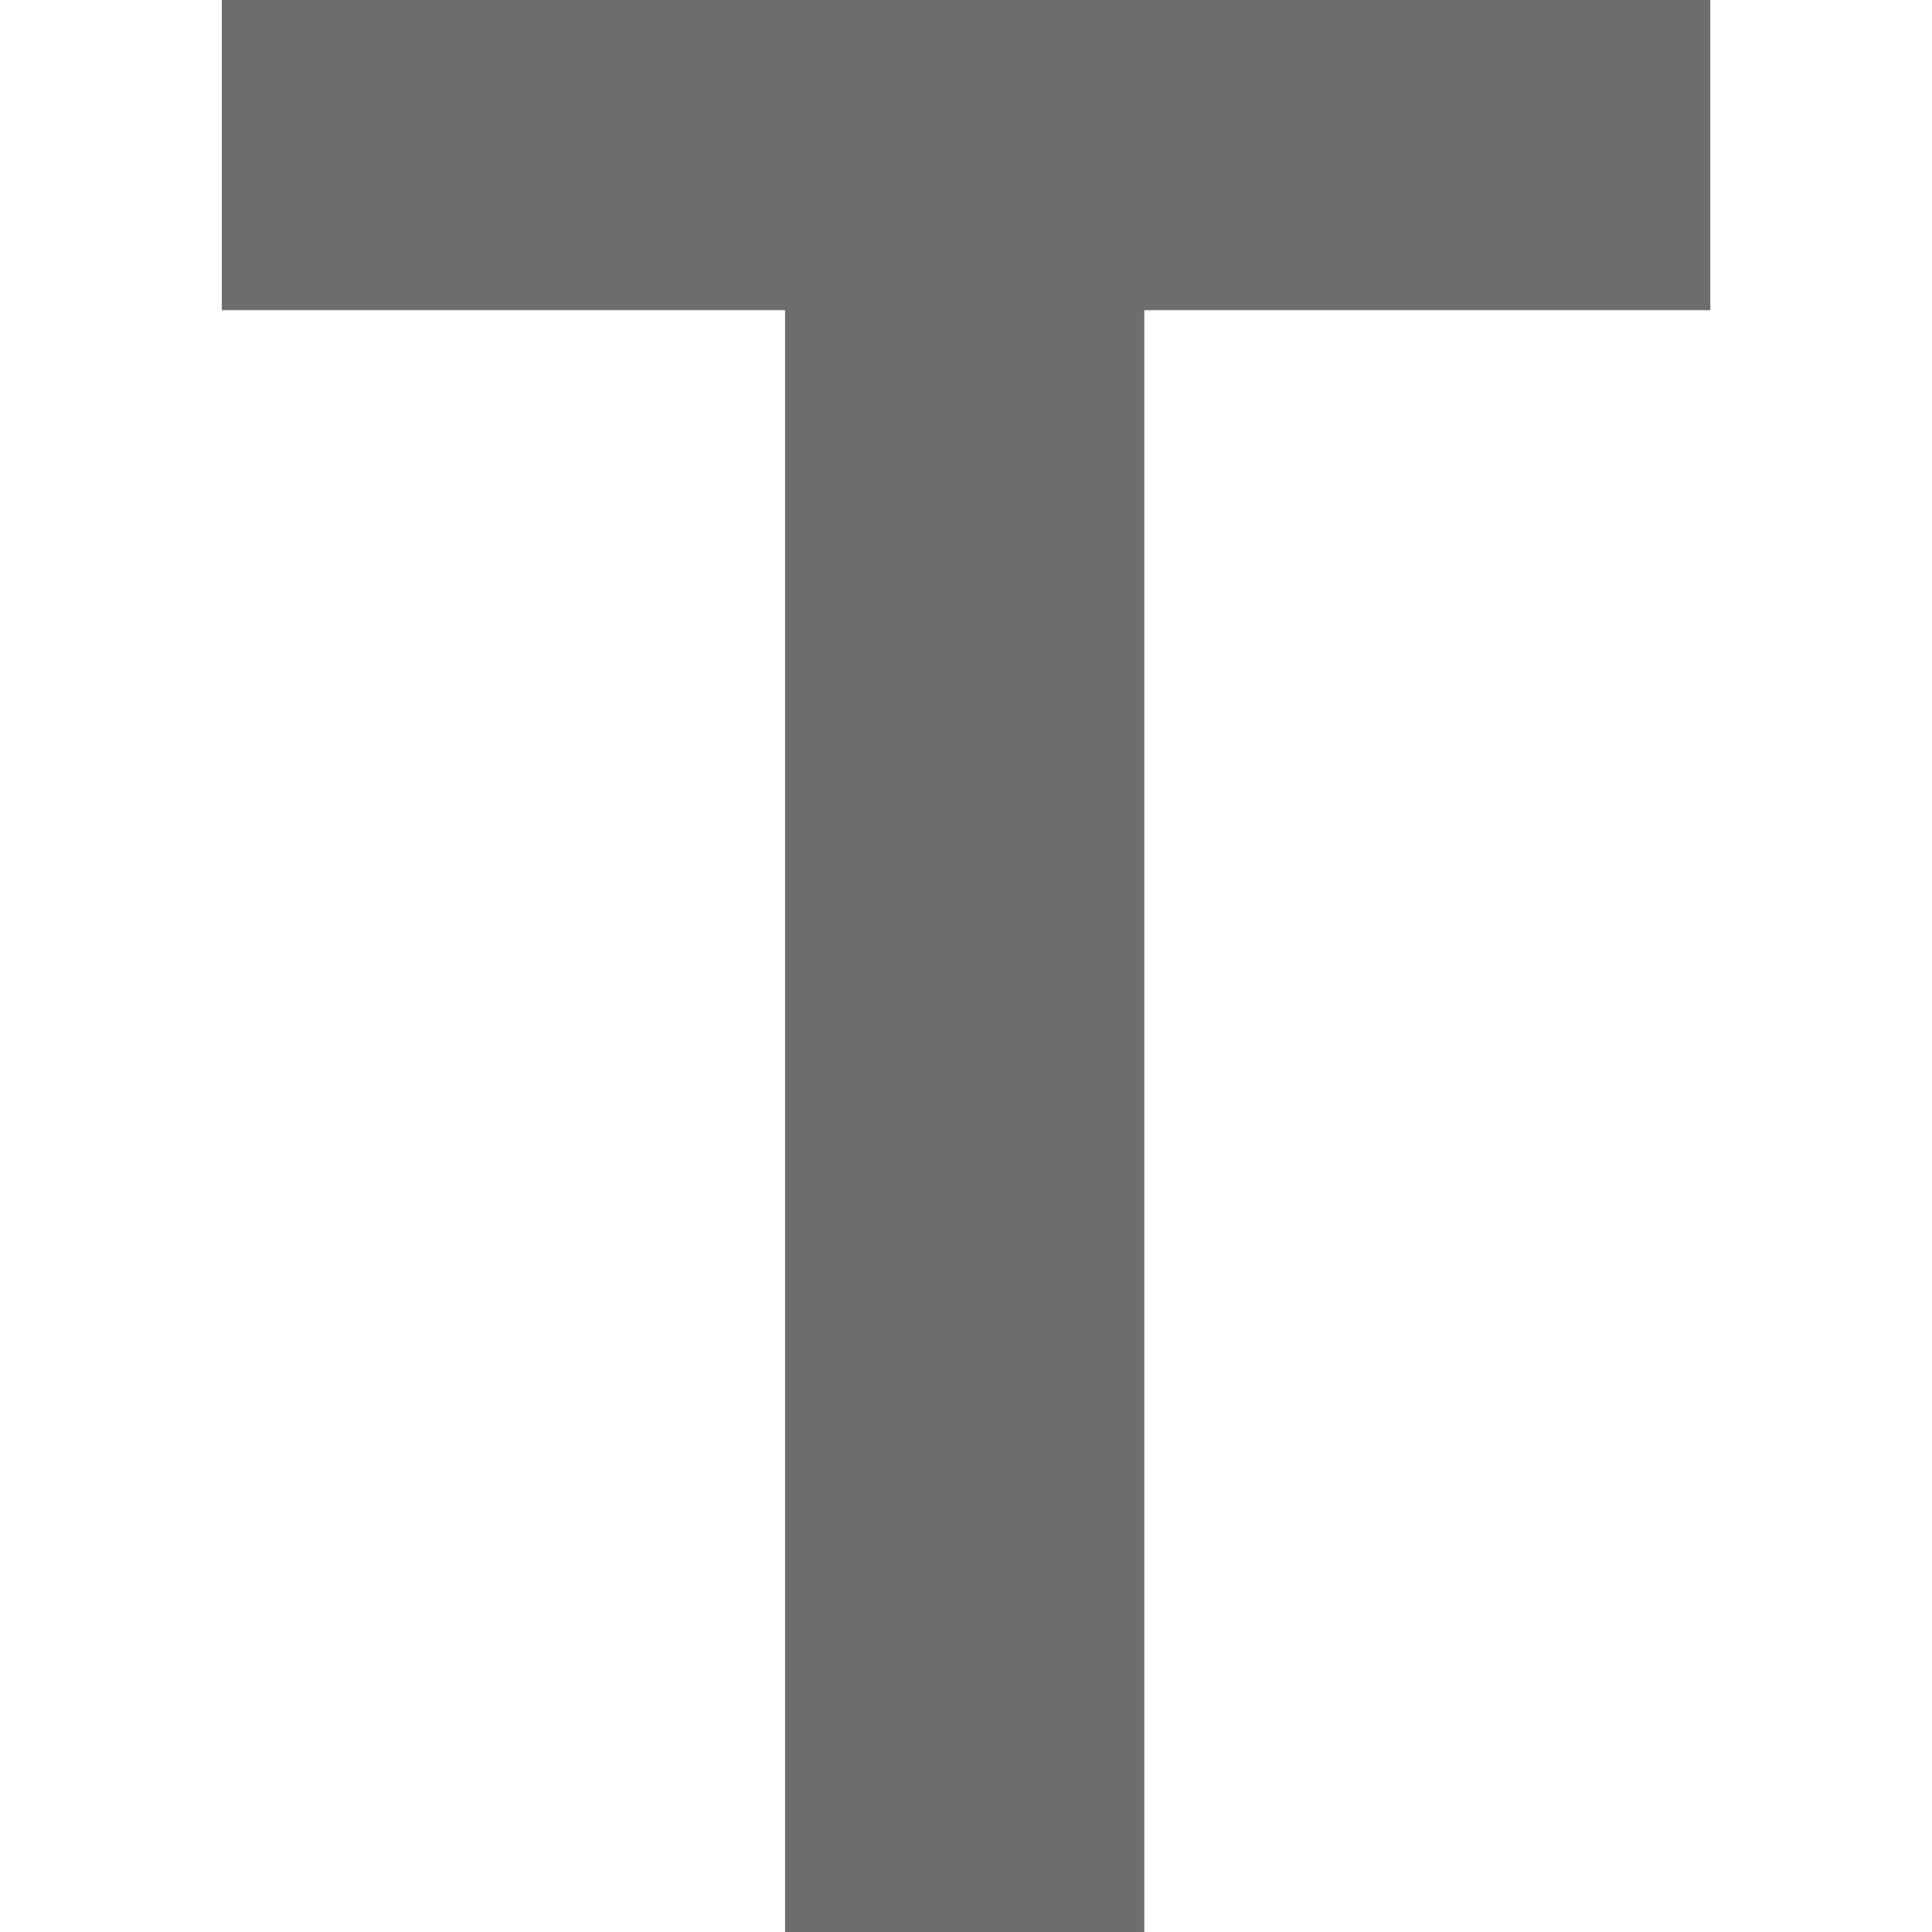
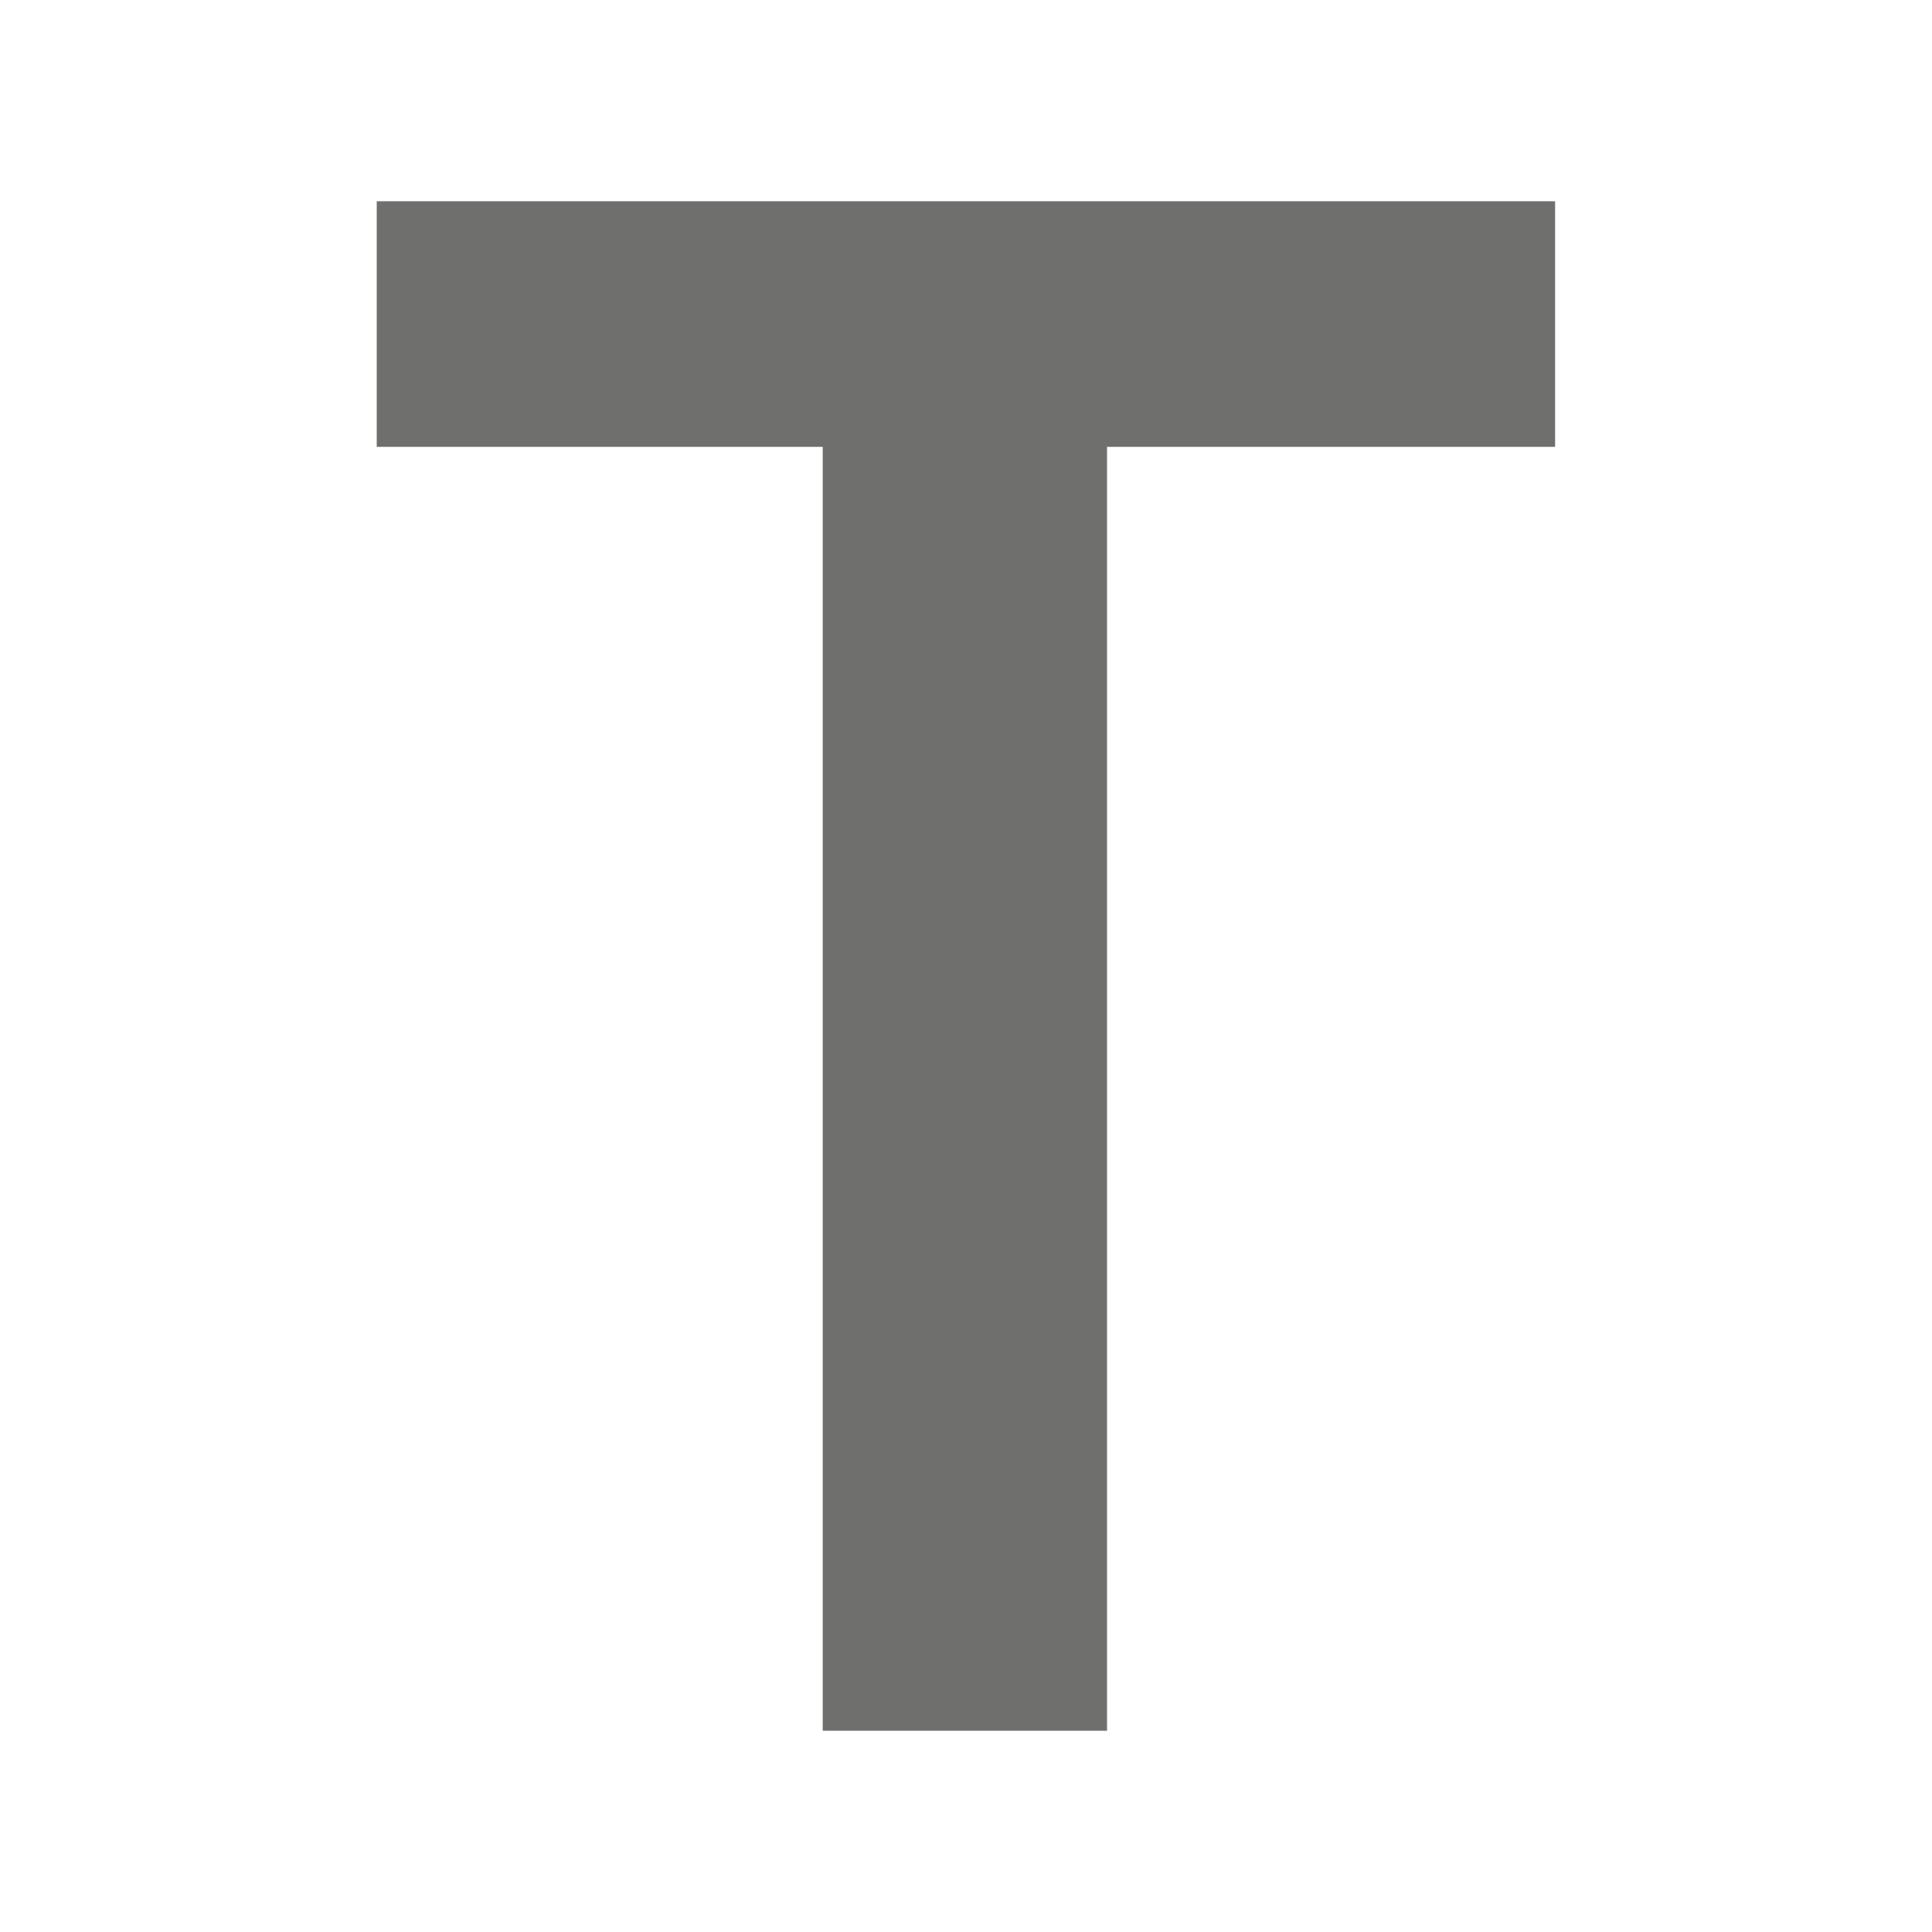
- <svg xmlns="http://www.w3.org/2000/svg" id="uuid-e0b2cc56-841c-45d5-9c3d-6e86f6338a67" data-name="Ebene_1" viewBox="0 0 20 20">
-   <path d="M8.127,20V3.211H2.296V0h15.409v3.211h-5.859v16.789h-3.718Z" fill="#6d6d6c" />
+ <svg xmlns="http://www.w3.org/2000/svg" id="uuid-654f7272-c085-4270-bf6f-c3d4da2abe32" data-name="Ebene_1" viewBox="0 0 24 24">
+   <rect width="24" height="24" fill="none" />
+   <path d="M10.22,21.5V5.551h-5.54v-3.051h14.638v3.051h-5.566v15.949h-3.532Z" fill="#6f6f6e" />
</svg>
